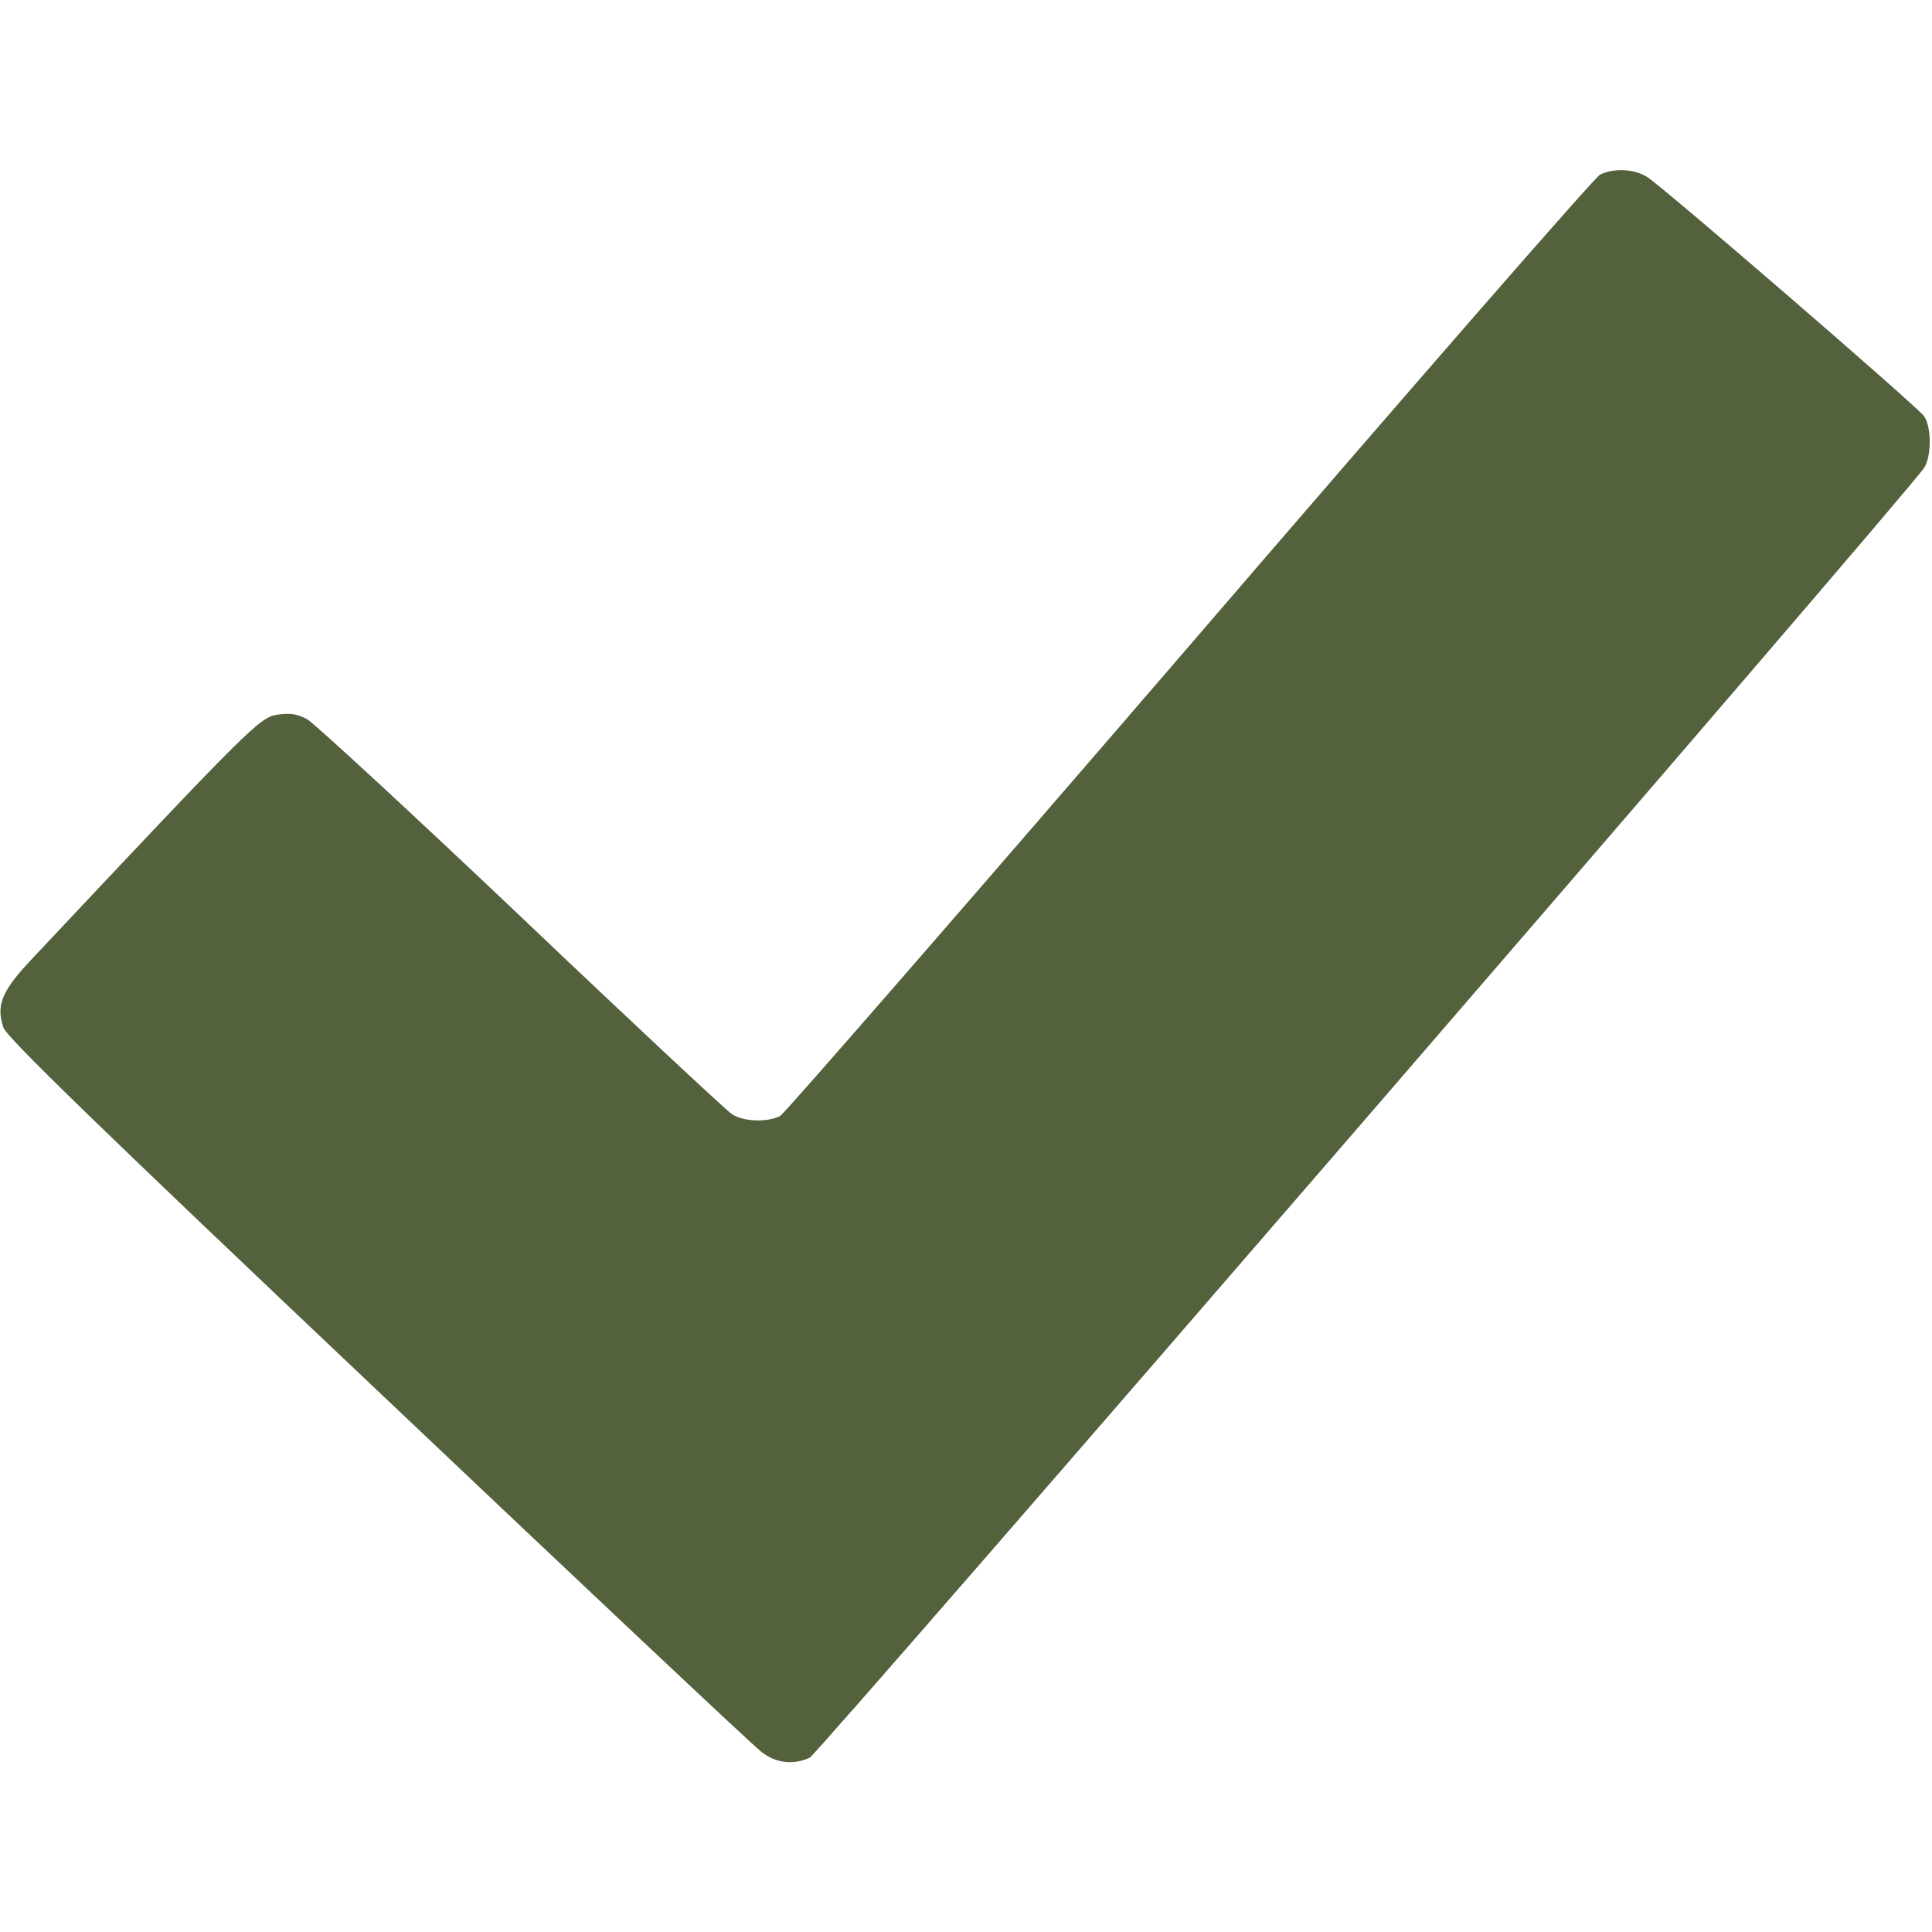
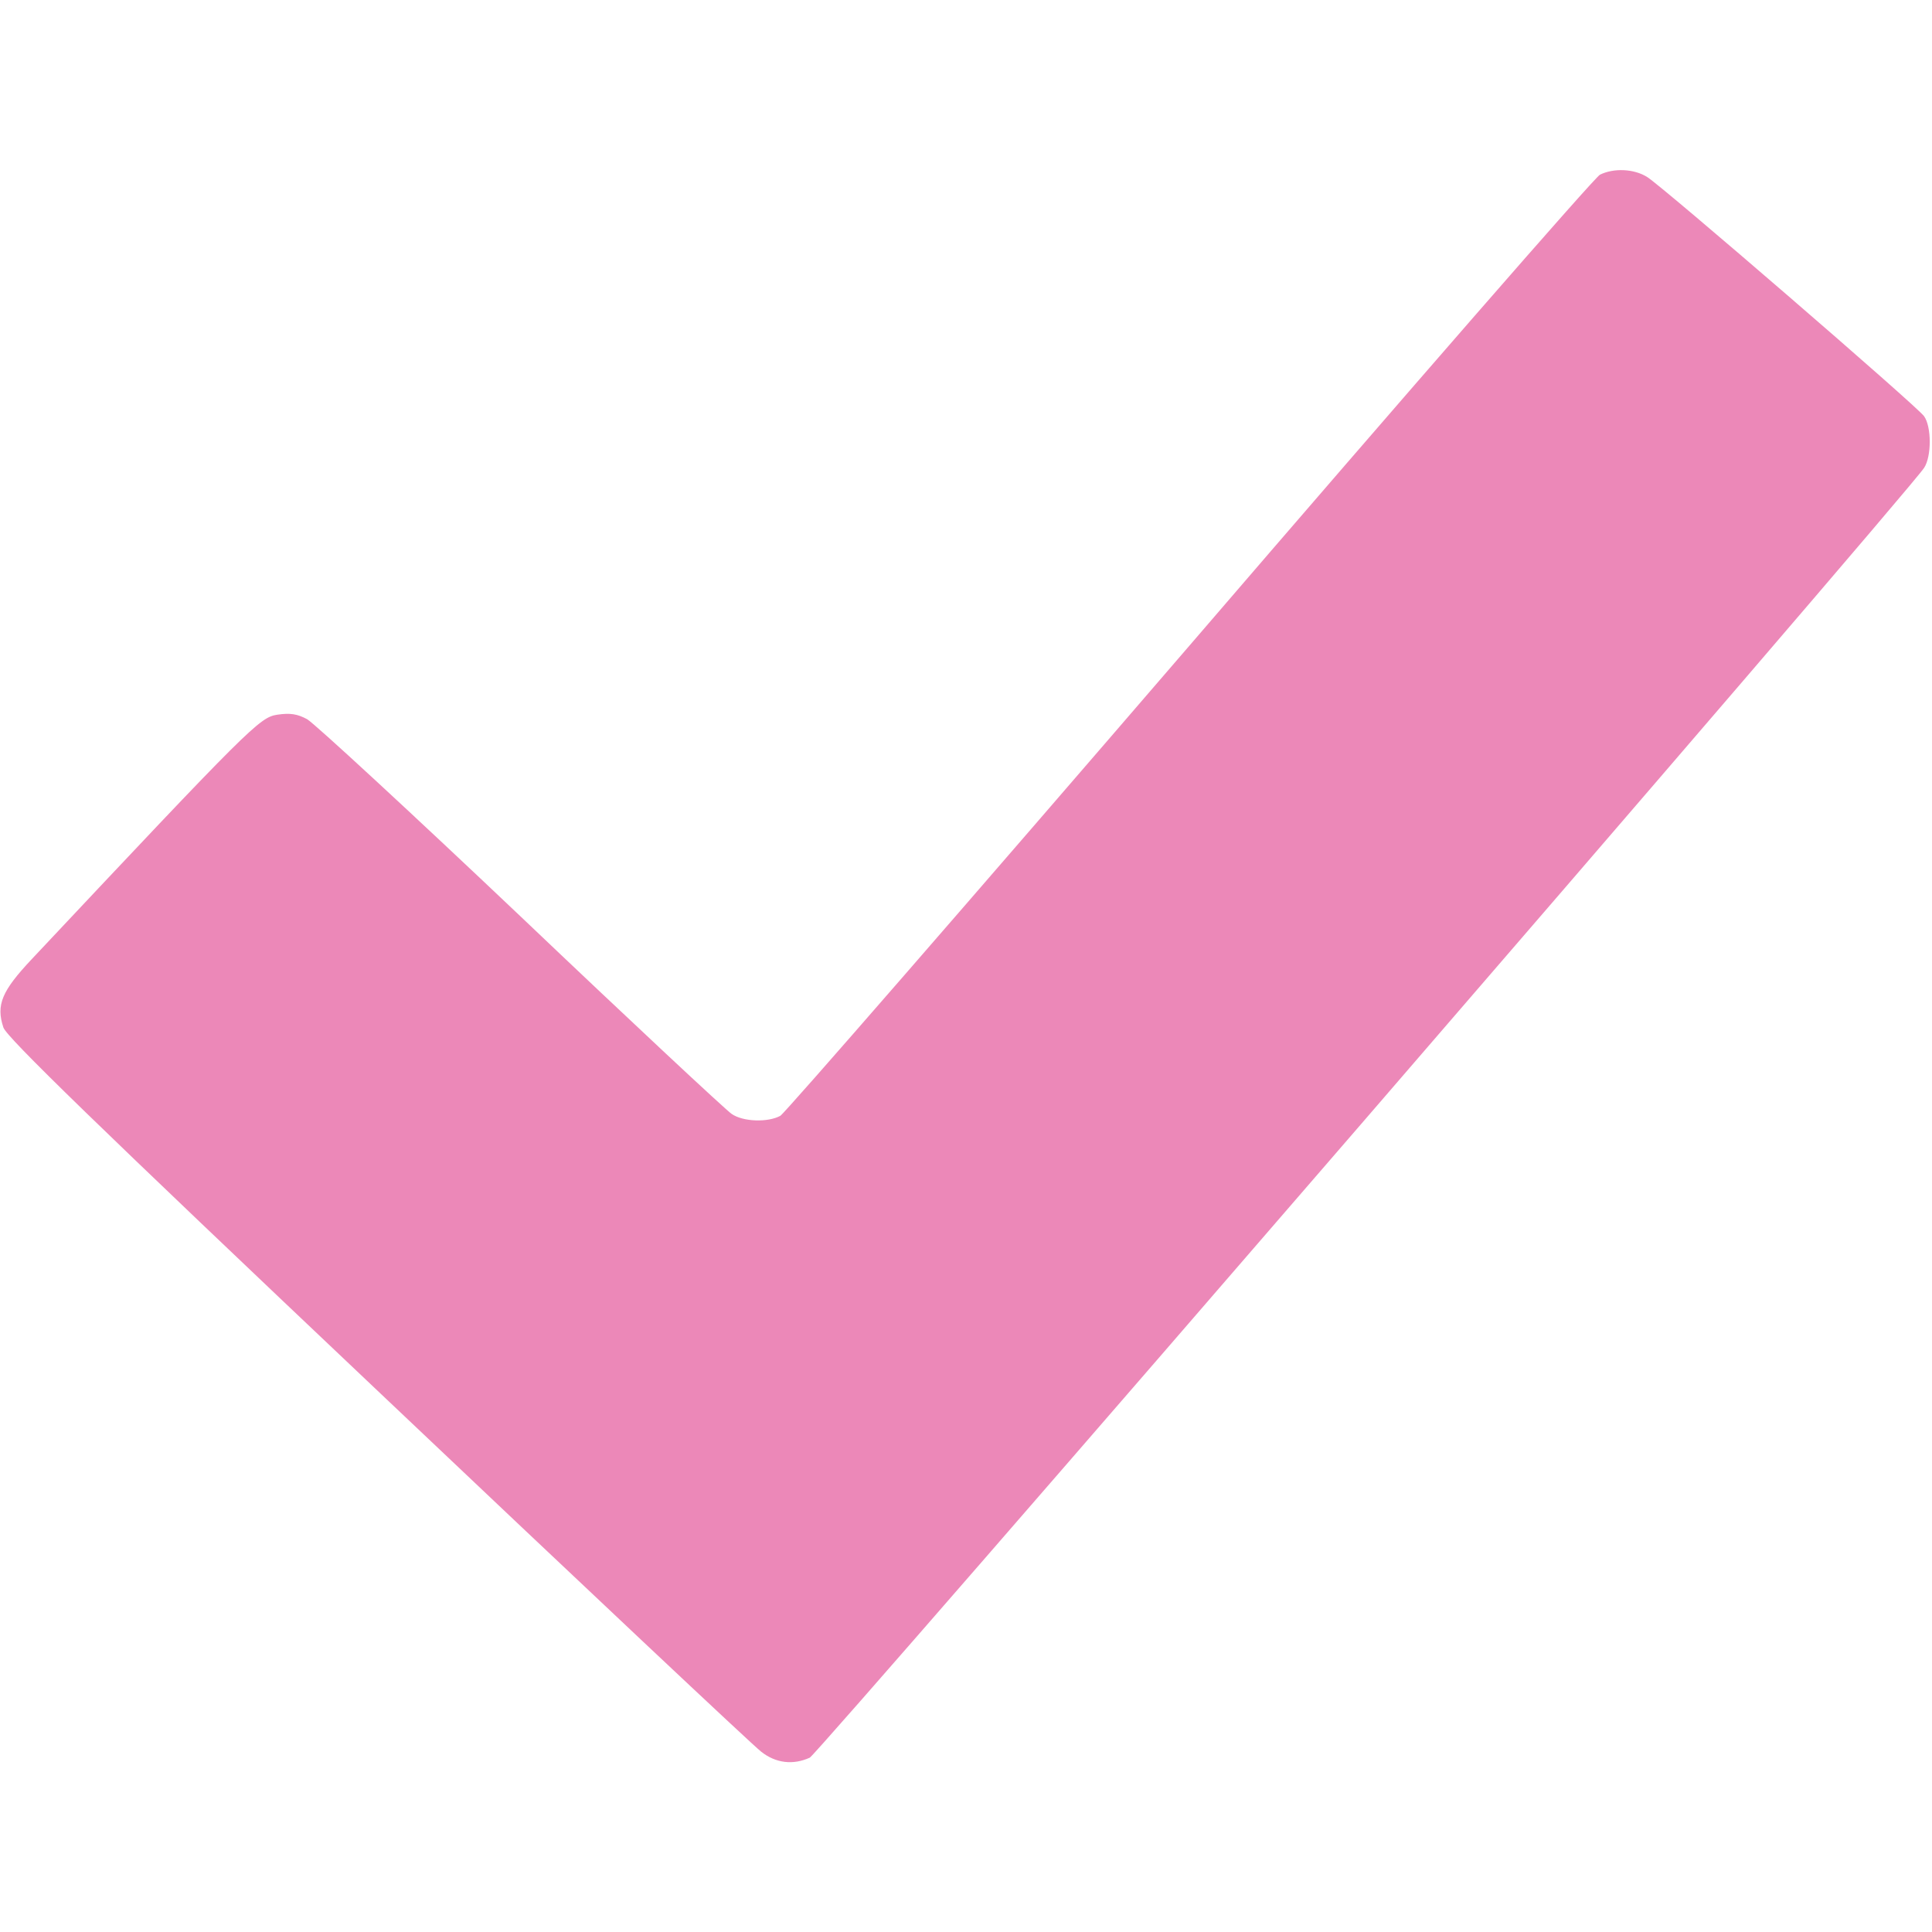
<svg xmlns="http://www.w3.org/2000/svg" version="1.0" width="512pt" height="512pt" viewBox="0 0 512 512" preserveAspectRatio="xMidYMid meet">
-   <g transform="translate(0,512) scale(0.1,-0.1)" fill="#53613D" stroke="none">
+   <g transform="translate(0,512) scale(0.1,-0.1)" fill="#ec88b8" stroke="none">
    <path d="M4240 4657 c-14 -7 -503 -568 -1087 -1247 -585 -679 -1073 -1240 -1085 -1247 -33 -18 -99 -16 -129 5 -14 9 -266 244 -558 522 -293 278 -548 513 -567 524 -26 14 -45 17 -79 12 -47 -7 -72 -32 -651 -648 -79 -84 -95 -121 -75 -181 9 -26 239 -250 992 -963 539 -511 996 -941 1016 -956 39 -31 85 -36 129 -16 23 11 2906 3347 2953 3418 20 30 20 109 0 137 -17 25 -692 608 -734 634 -35 22 -89 24 -125 6z" />
  </g>
</svg>
